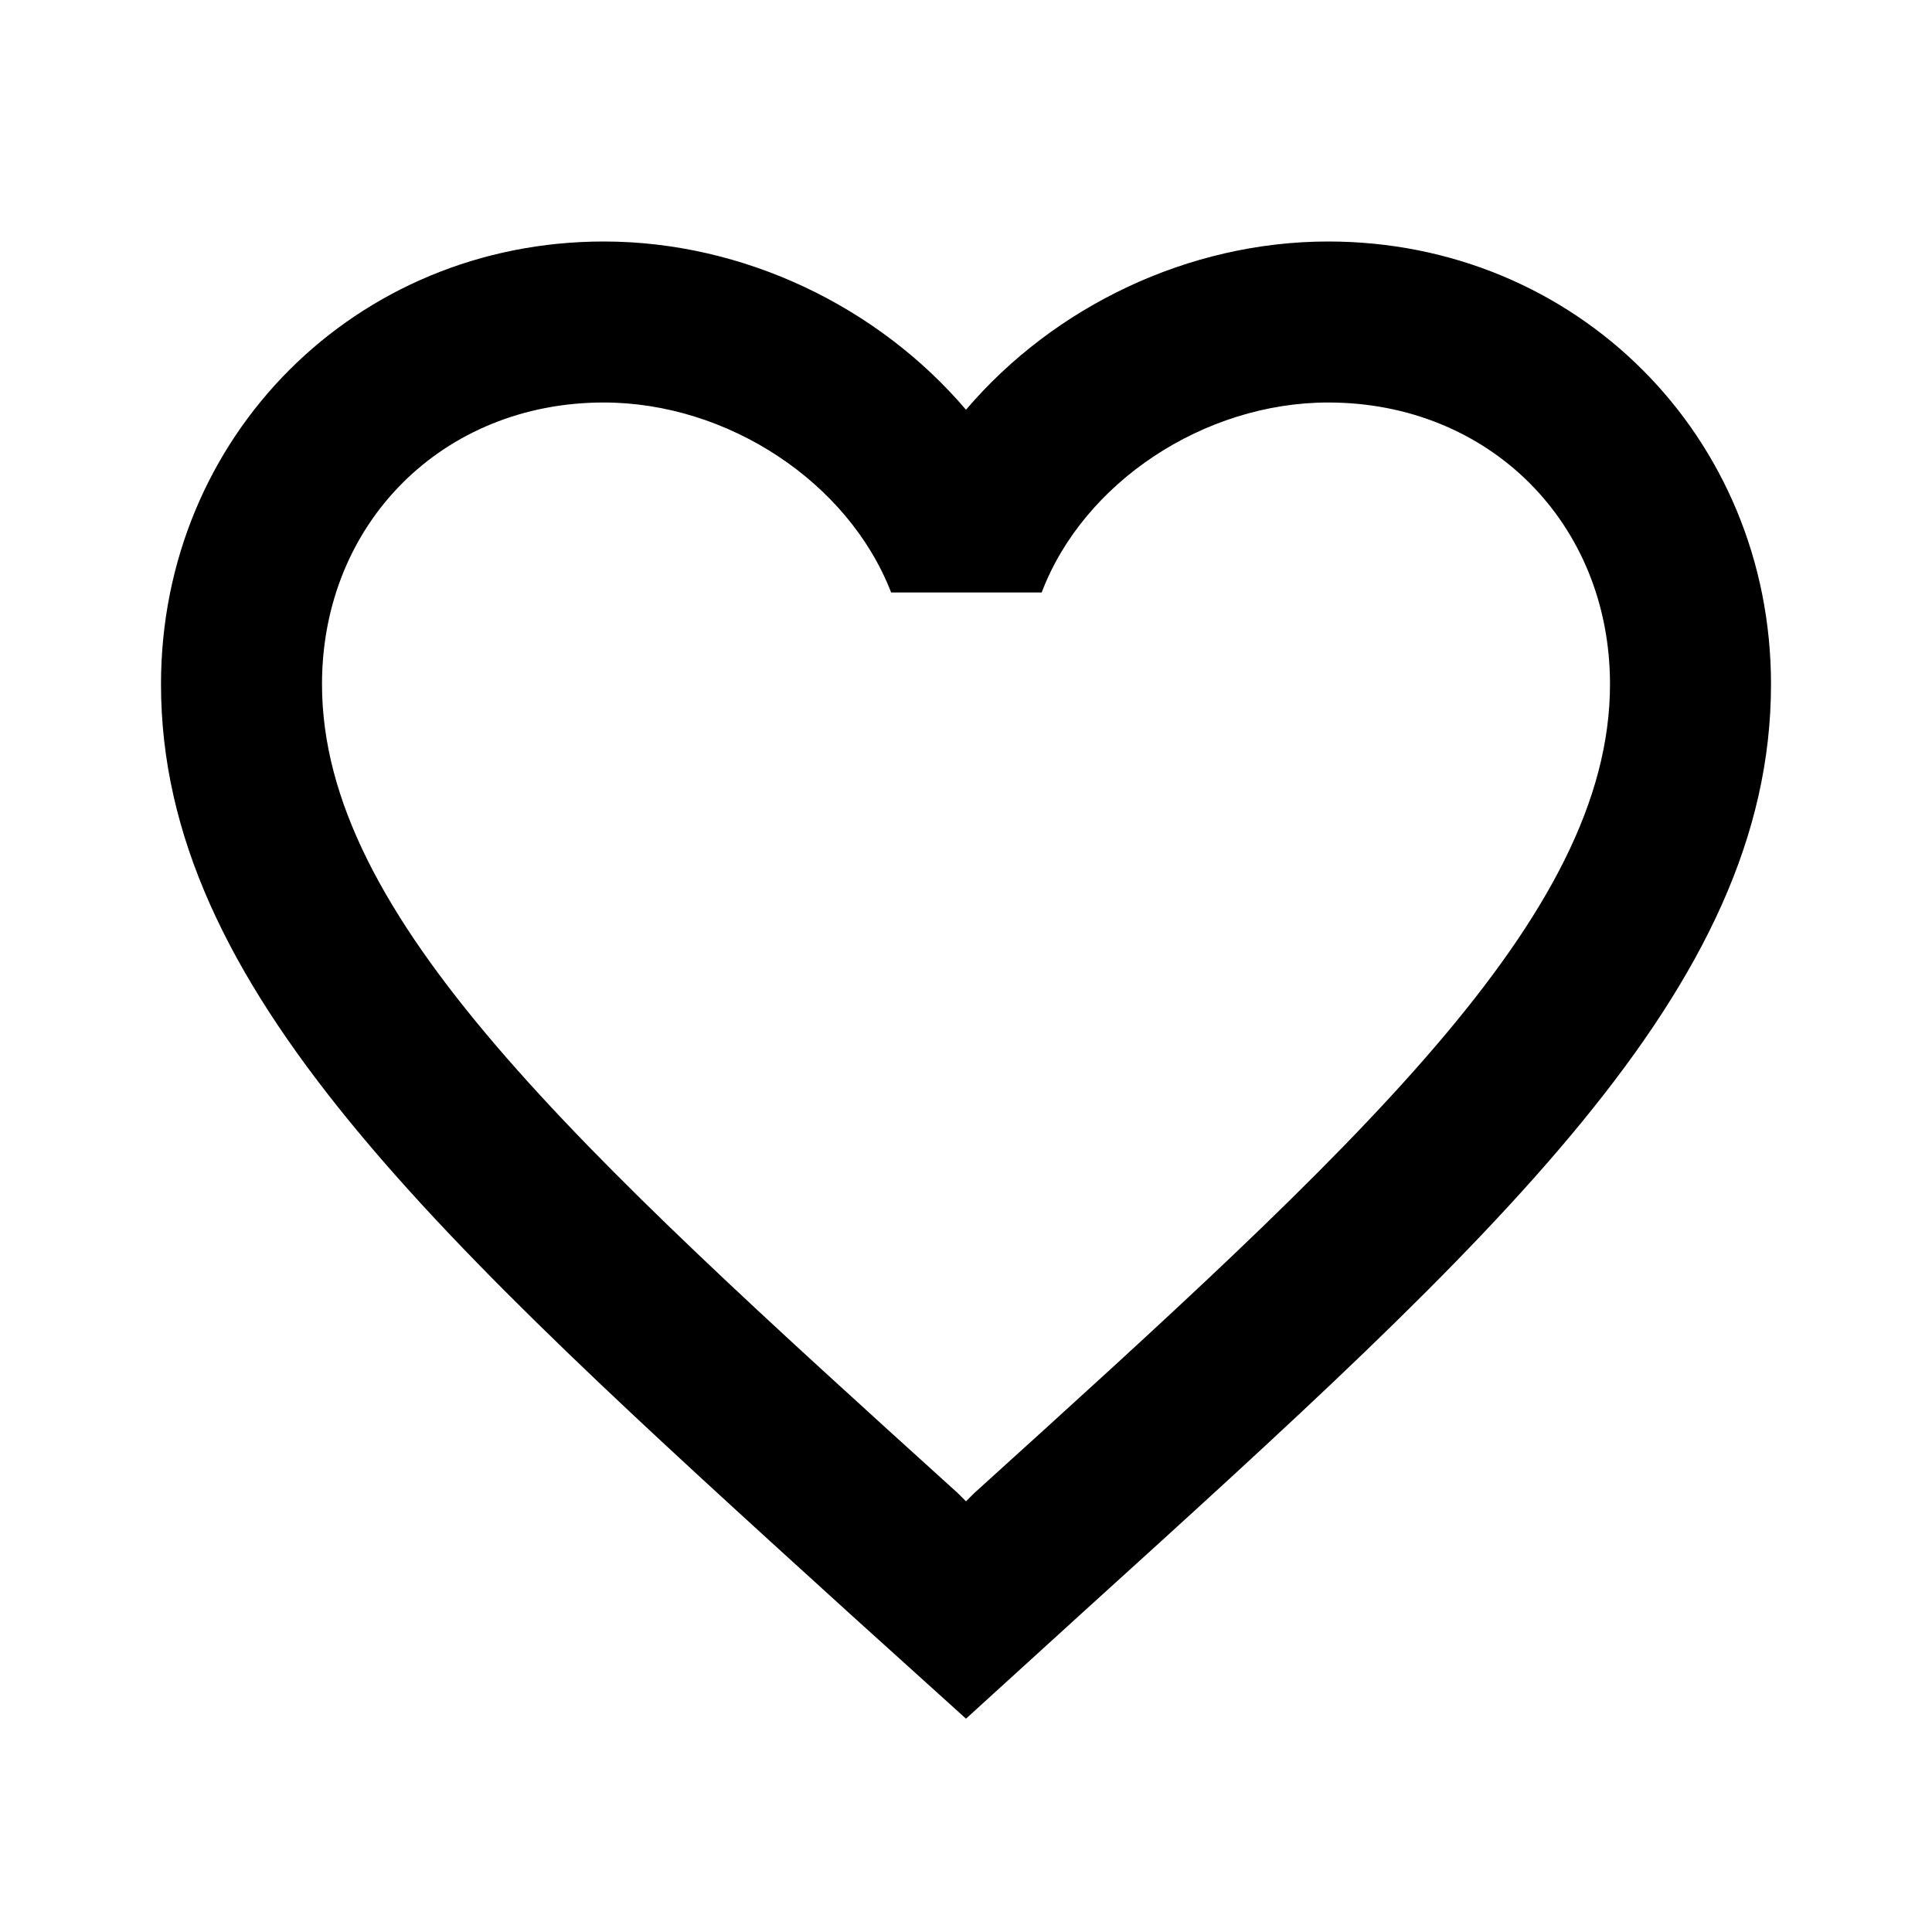
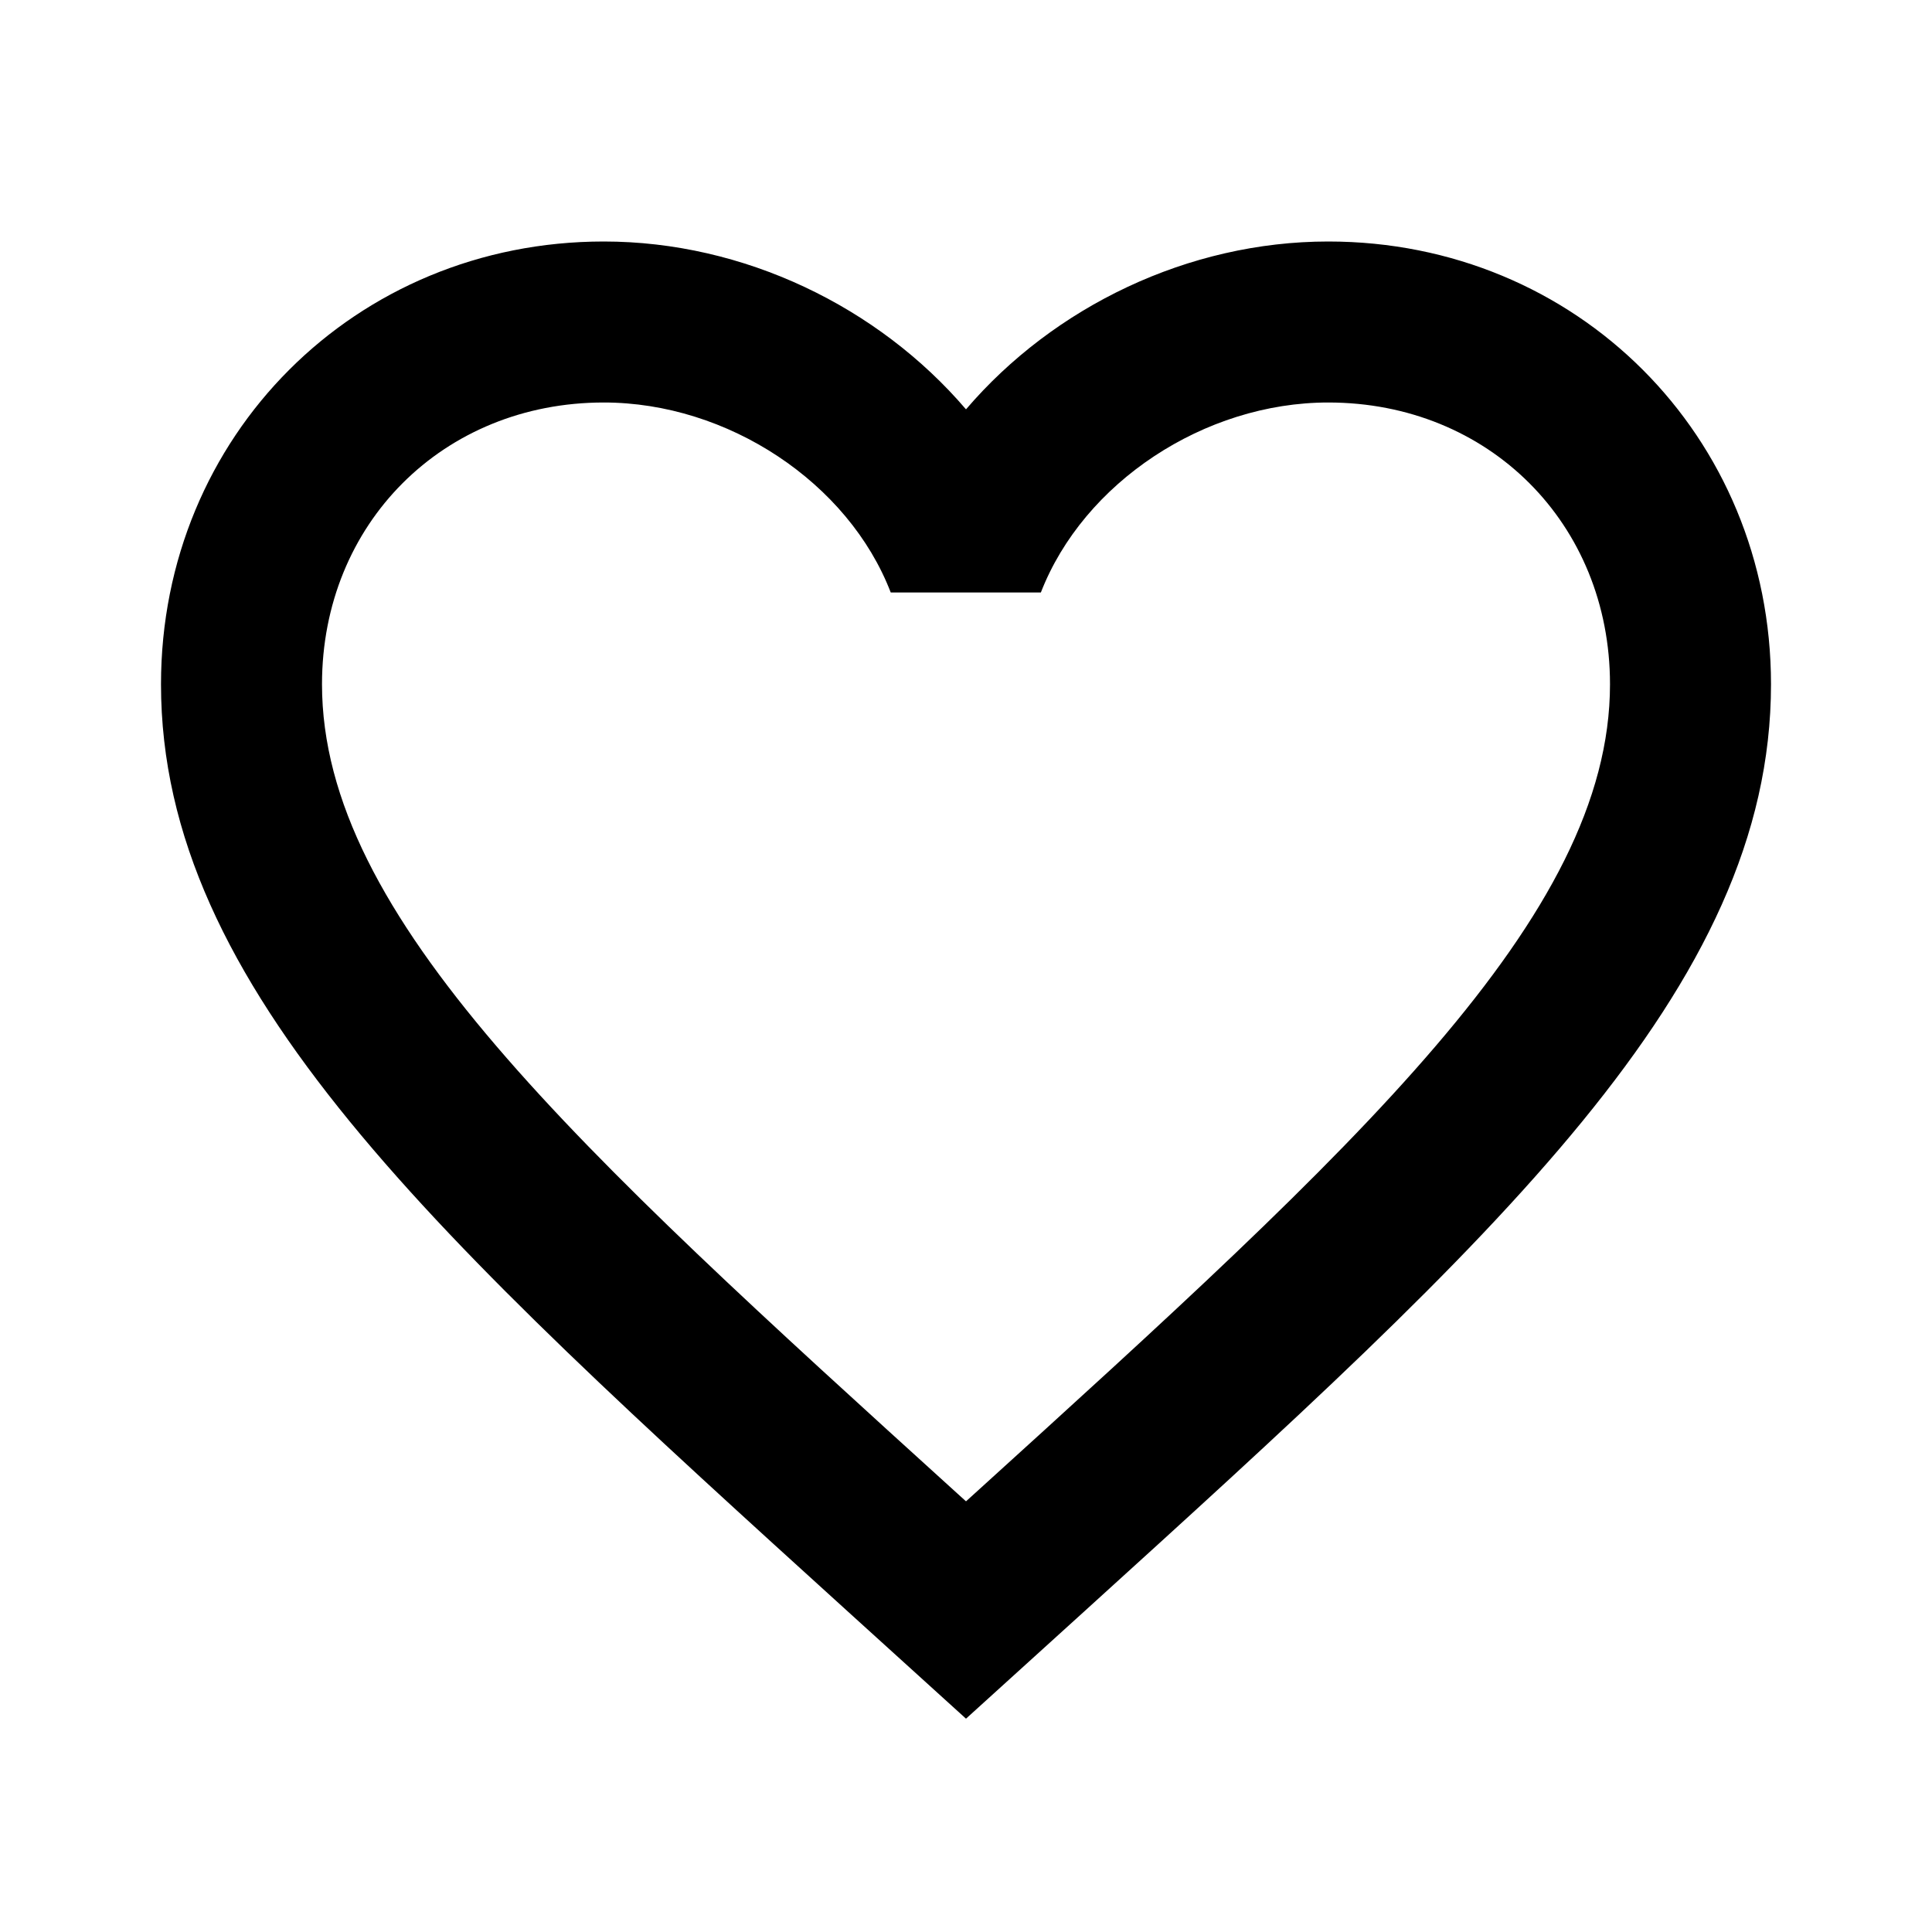
- <svg xmlns="http://www.w3.org/2000/svg" width="24" height="24" viewBox="0 0 24 24">
-   <path d="M16.5 3c-1.74 0-3.41.81-4.5 2.09C10.91 3.81 9.24 3 7.5 3 4.42 3 2 5.42 2 8.5c0 3.78 3.4 6.86 8.55 11.54L12 21.35l1.45-1.32C18.6 15.36 22 12.28 22 8.5 22 5.42 19.58 3 16.5 3zm-4.4 15.55l-.1.1-.1-.1C7.14 14.24 4 11.39 4 8.5 4 6.5 5.5 5 7.5 5c1.54 0 3.04.99 3.57 2.36h1.87C13.46 5.99 14.96 5 16.5 5c2 0 3.5 1.5 3.5 3.5 0 2.89-3.14 5.74-7.9 10.05z" />
+ <svg xmlns="http://www.w3.org/2000/svg" width="48" height="48" viewBox="0 0 48 48">
+   <path d="M33 6c-3.48 0-6.82 1.62-9 4.17C21.82 7.62 18.48 6 15 6 8.83 6 4 10.83 4 17c0 7.55 6.8 13.72 17.1 23.07L24 42.7l2.9-2.63C37.2 30.72 44 24.55 44 17c0-6.17-4.83-11-11-11zm-8.79 31.11l-.21.19-.21-.19C14.28 28.48 8 22.78 8 17c0-3.99 3.01-7 7-7 3.08 0 6.08 1.99 7.13 4.72h3.73C26.92 11.99 29.92 10 33 10c3.99 0 7 3.01 7 7 0 5.78-6.28 11.48-15.79 20.11z" />
</svg>
